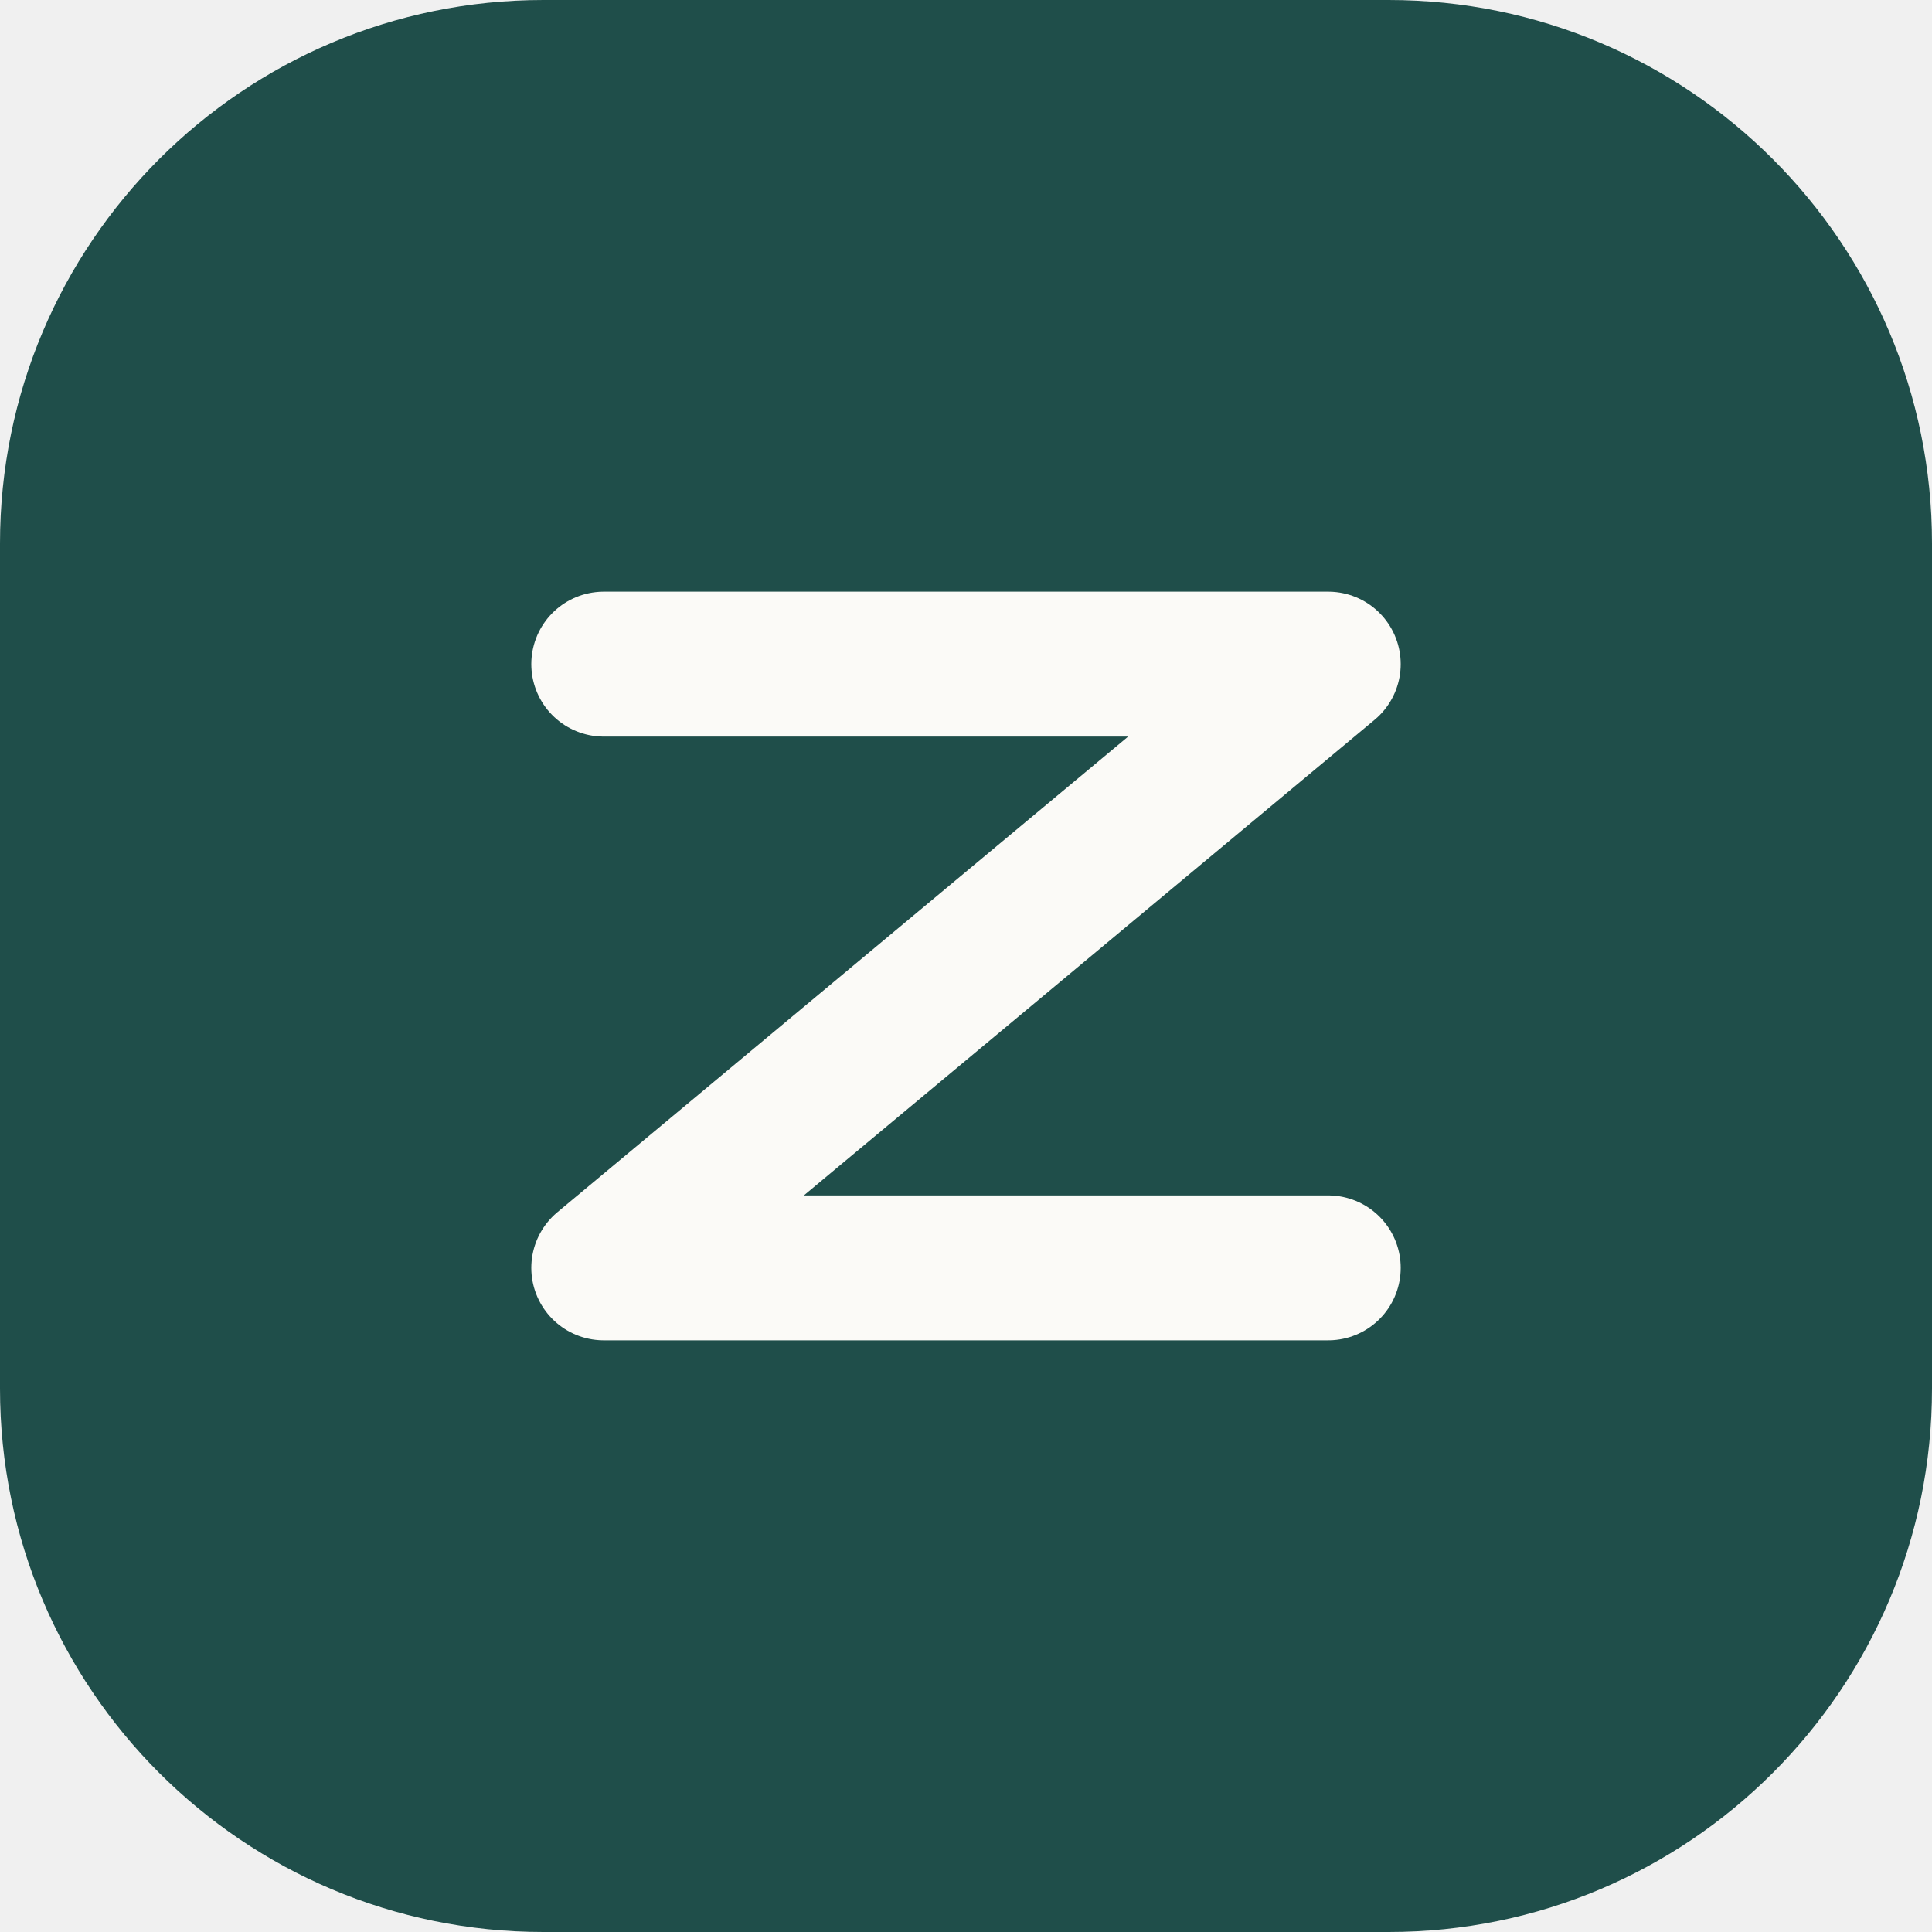
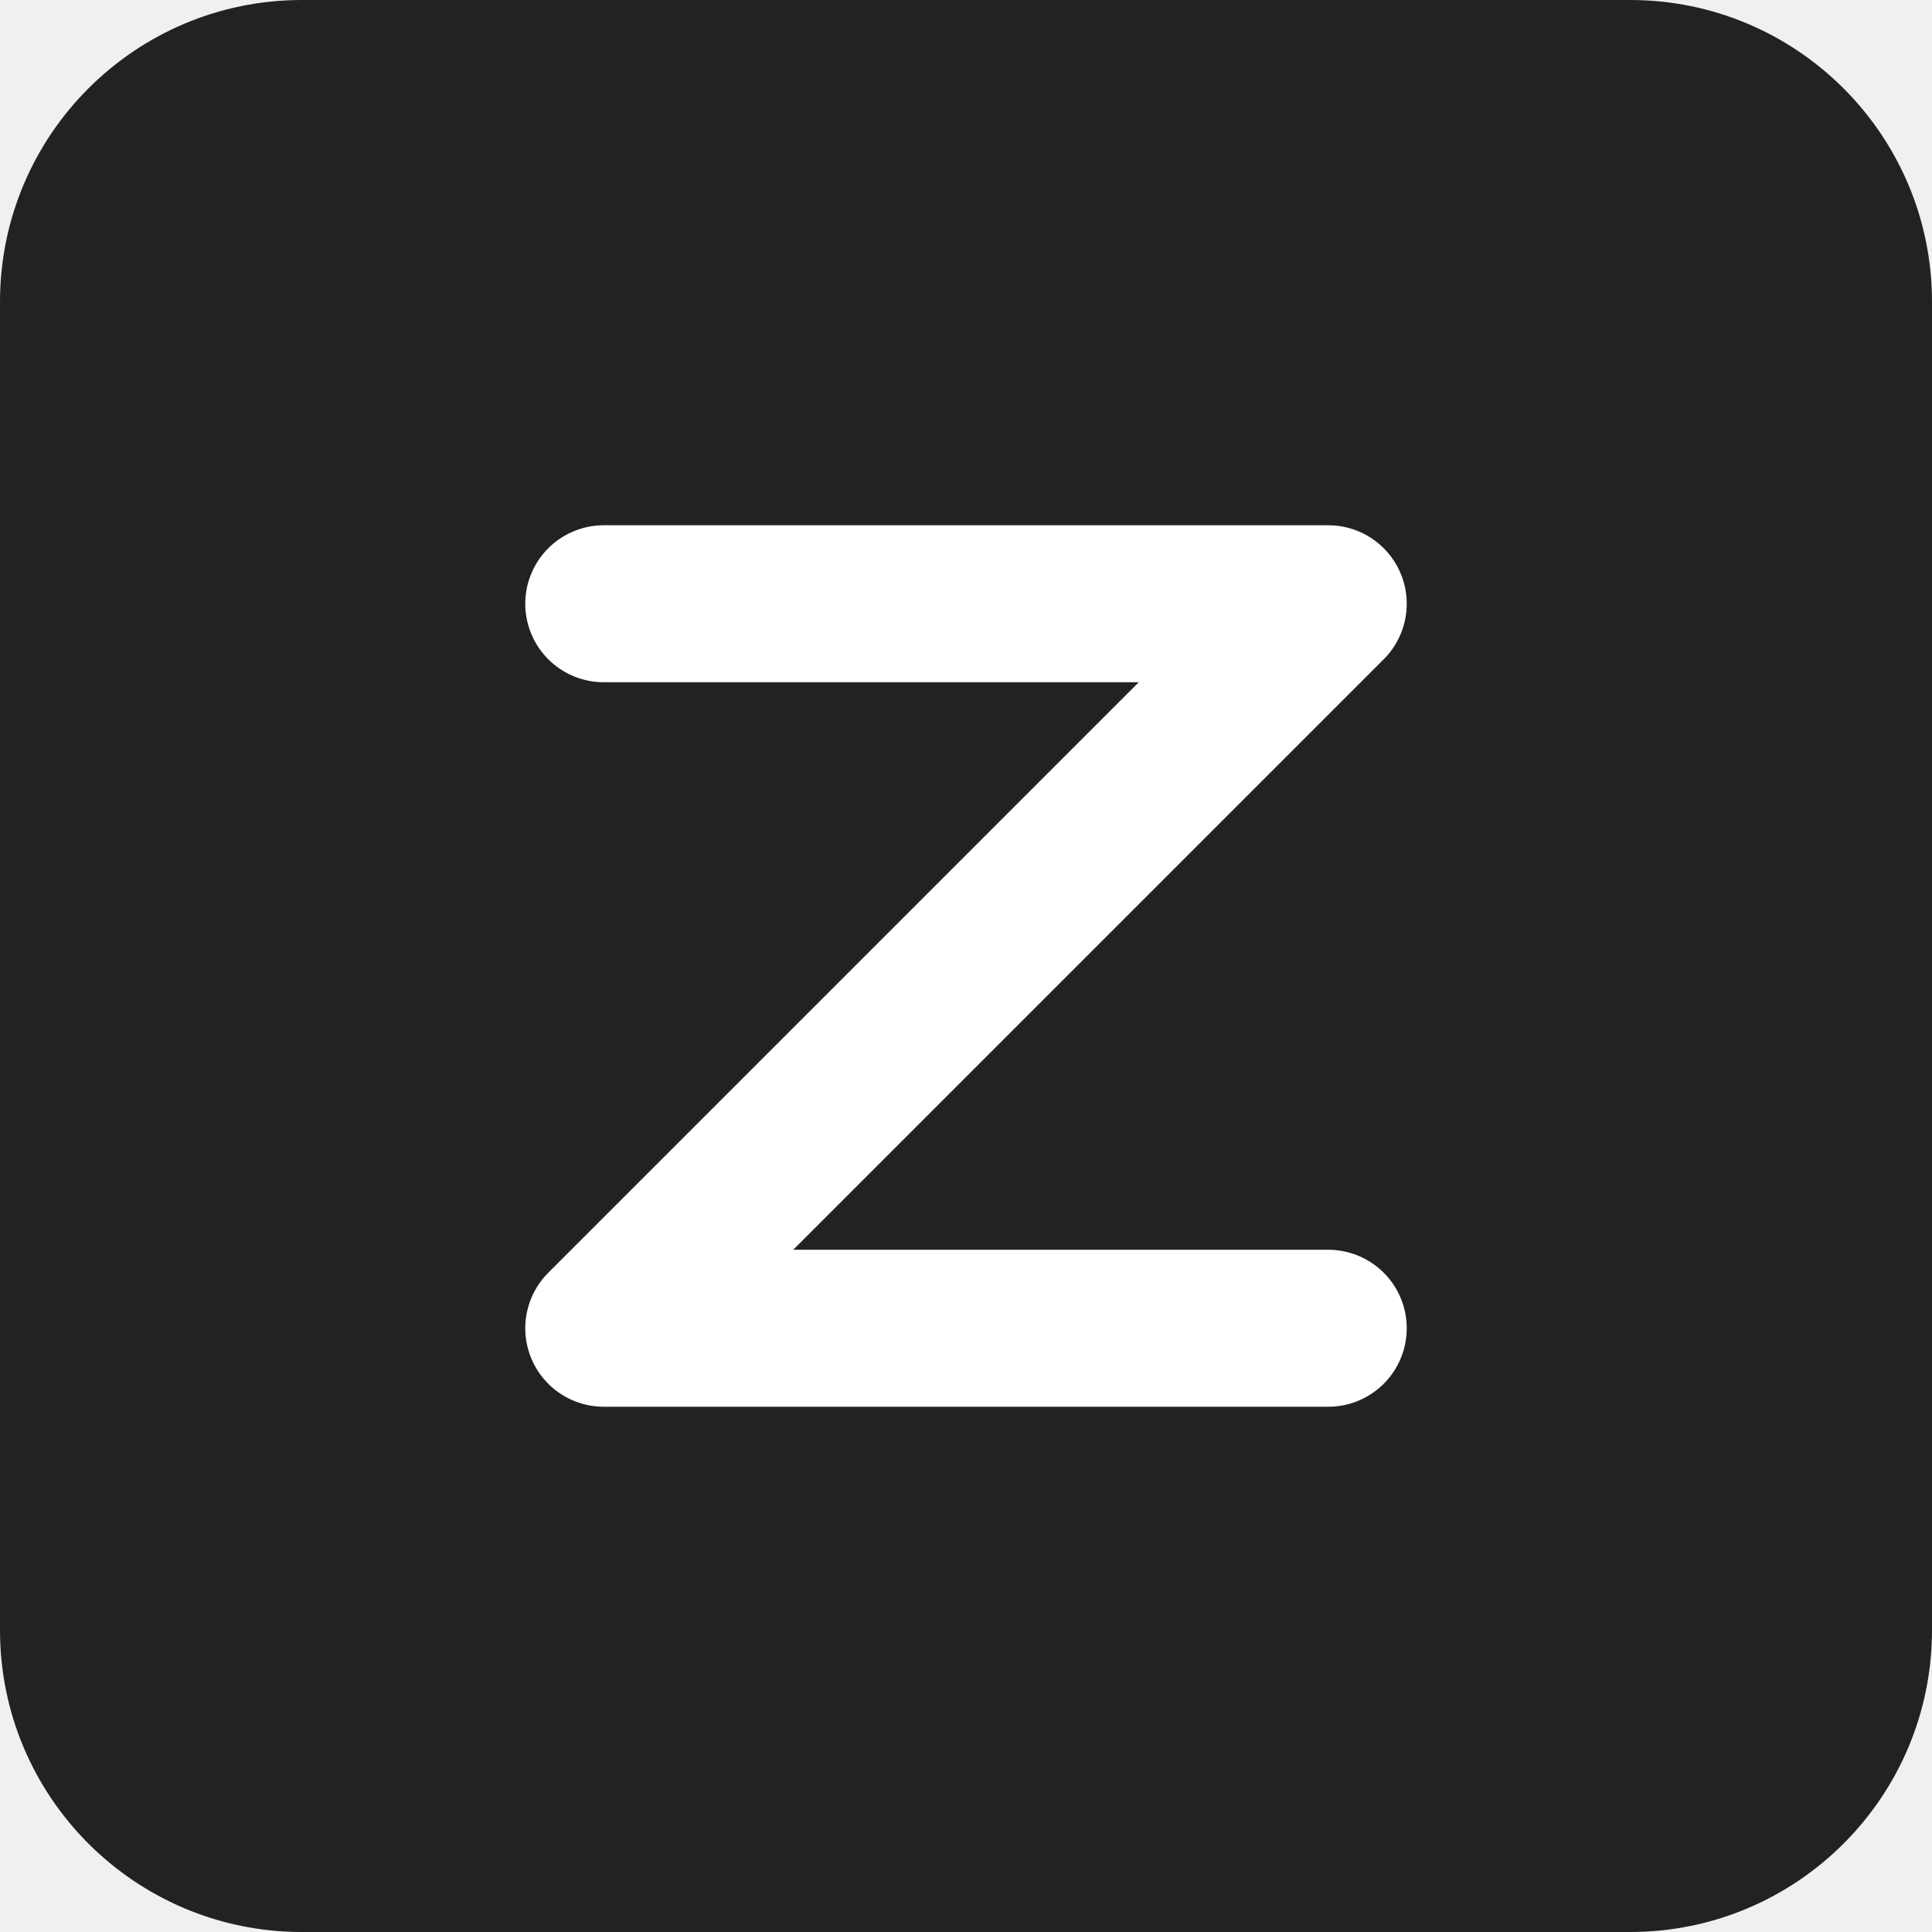
<svg xmlns="http://www.w3.org/2000/svg" viewBox="0 0 32 32">
-   <rect width="32" height="32" rx="9" fill="#1f4e4a" />
-   <path d="M10 11h12l-12 10h12" fill="none" stroke="#fbfaf7" stroke-width="2.4" stroke-linecap="round" stroke-linejoin="round" />
+   <rect width="32" height="32" rx="5" fill="#222222" />
+   <path d="M10 10h12L10 22h12" fill="none" stroke="#ffffff" stroke-width="2.6" stroke-linecap="round" stroke-linejoin="round" />
</svg>
